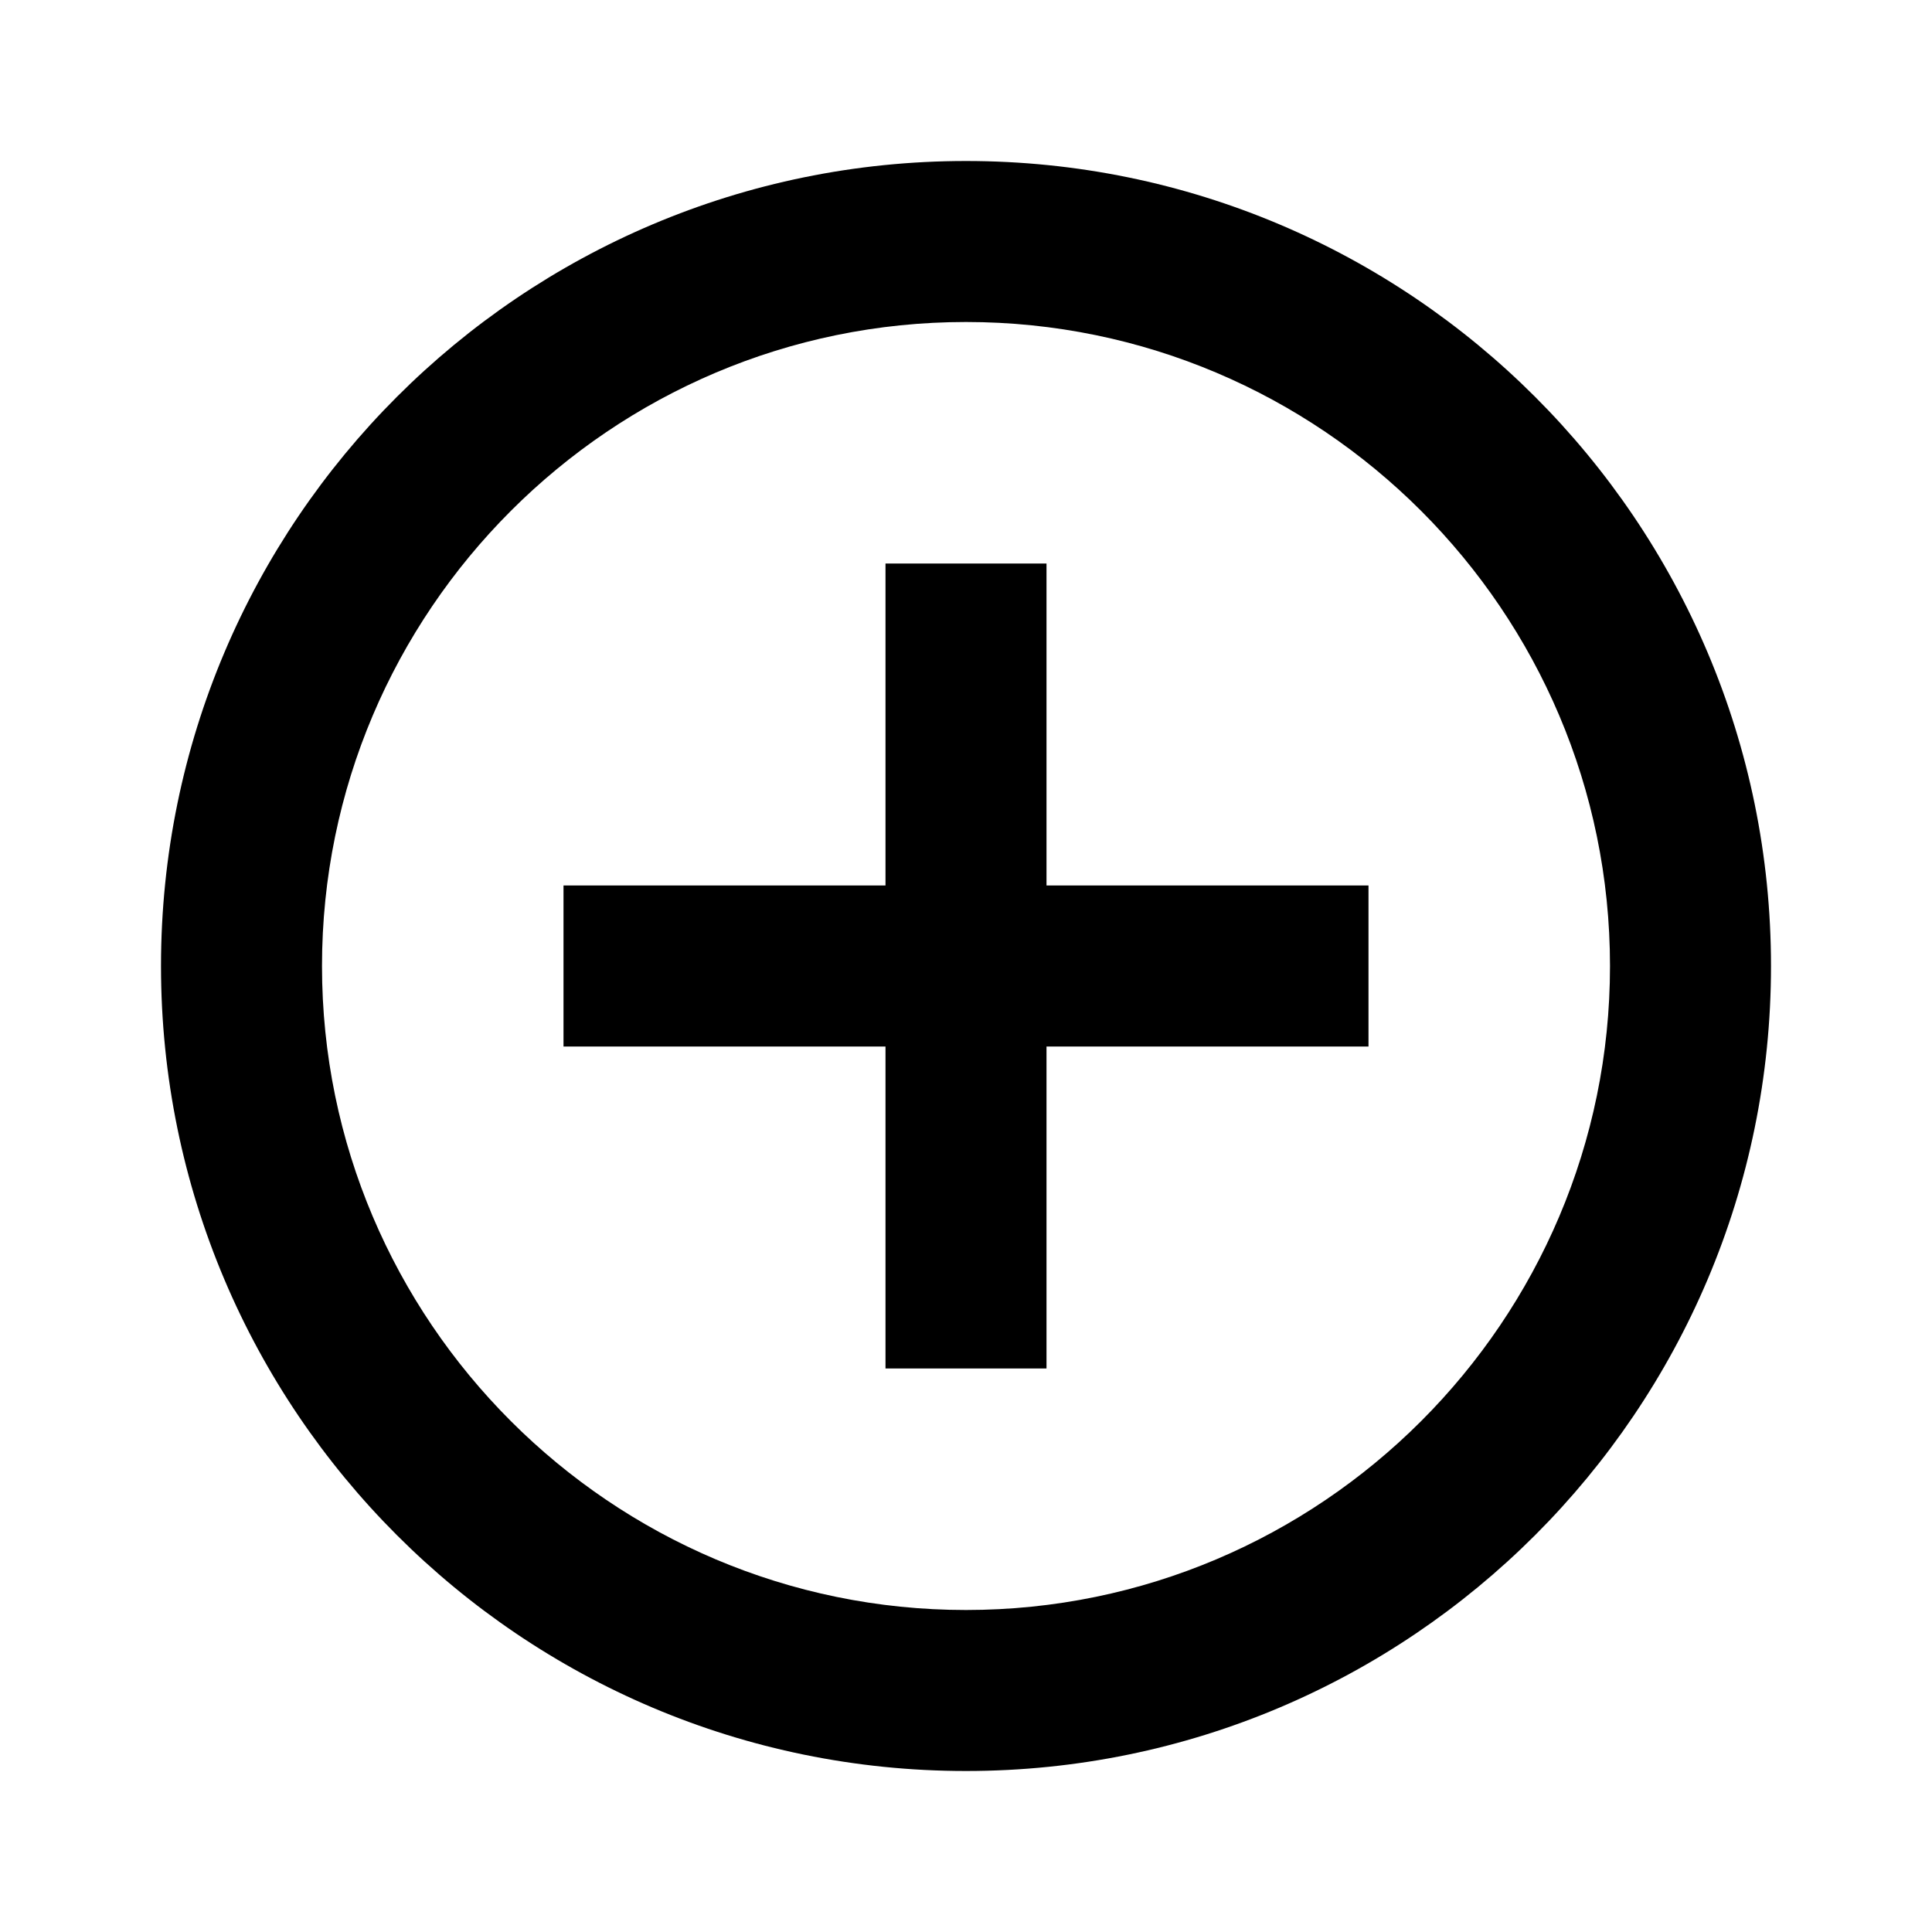
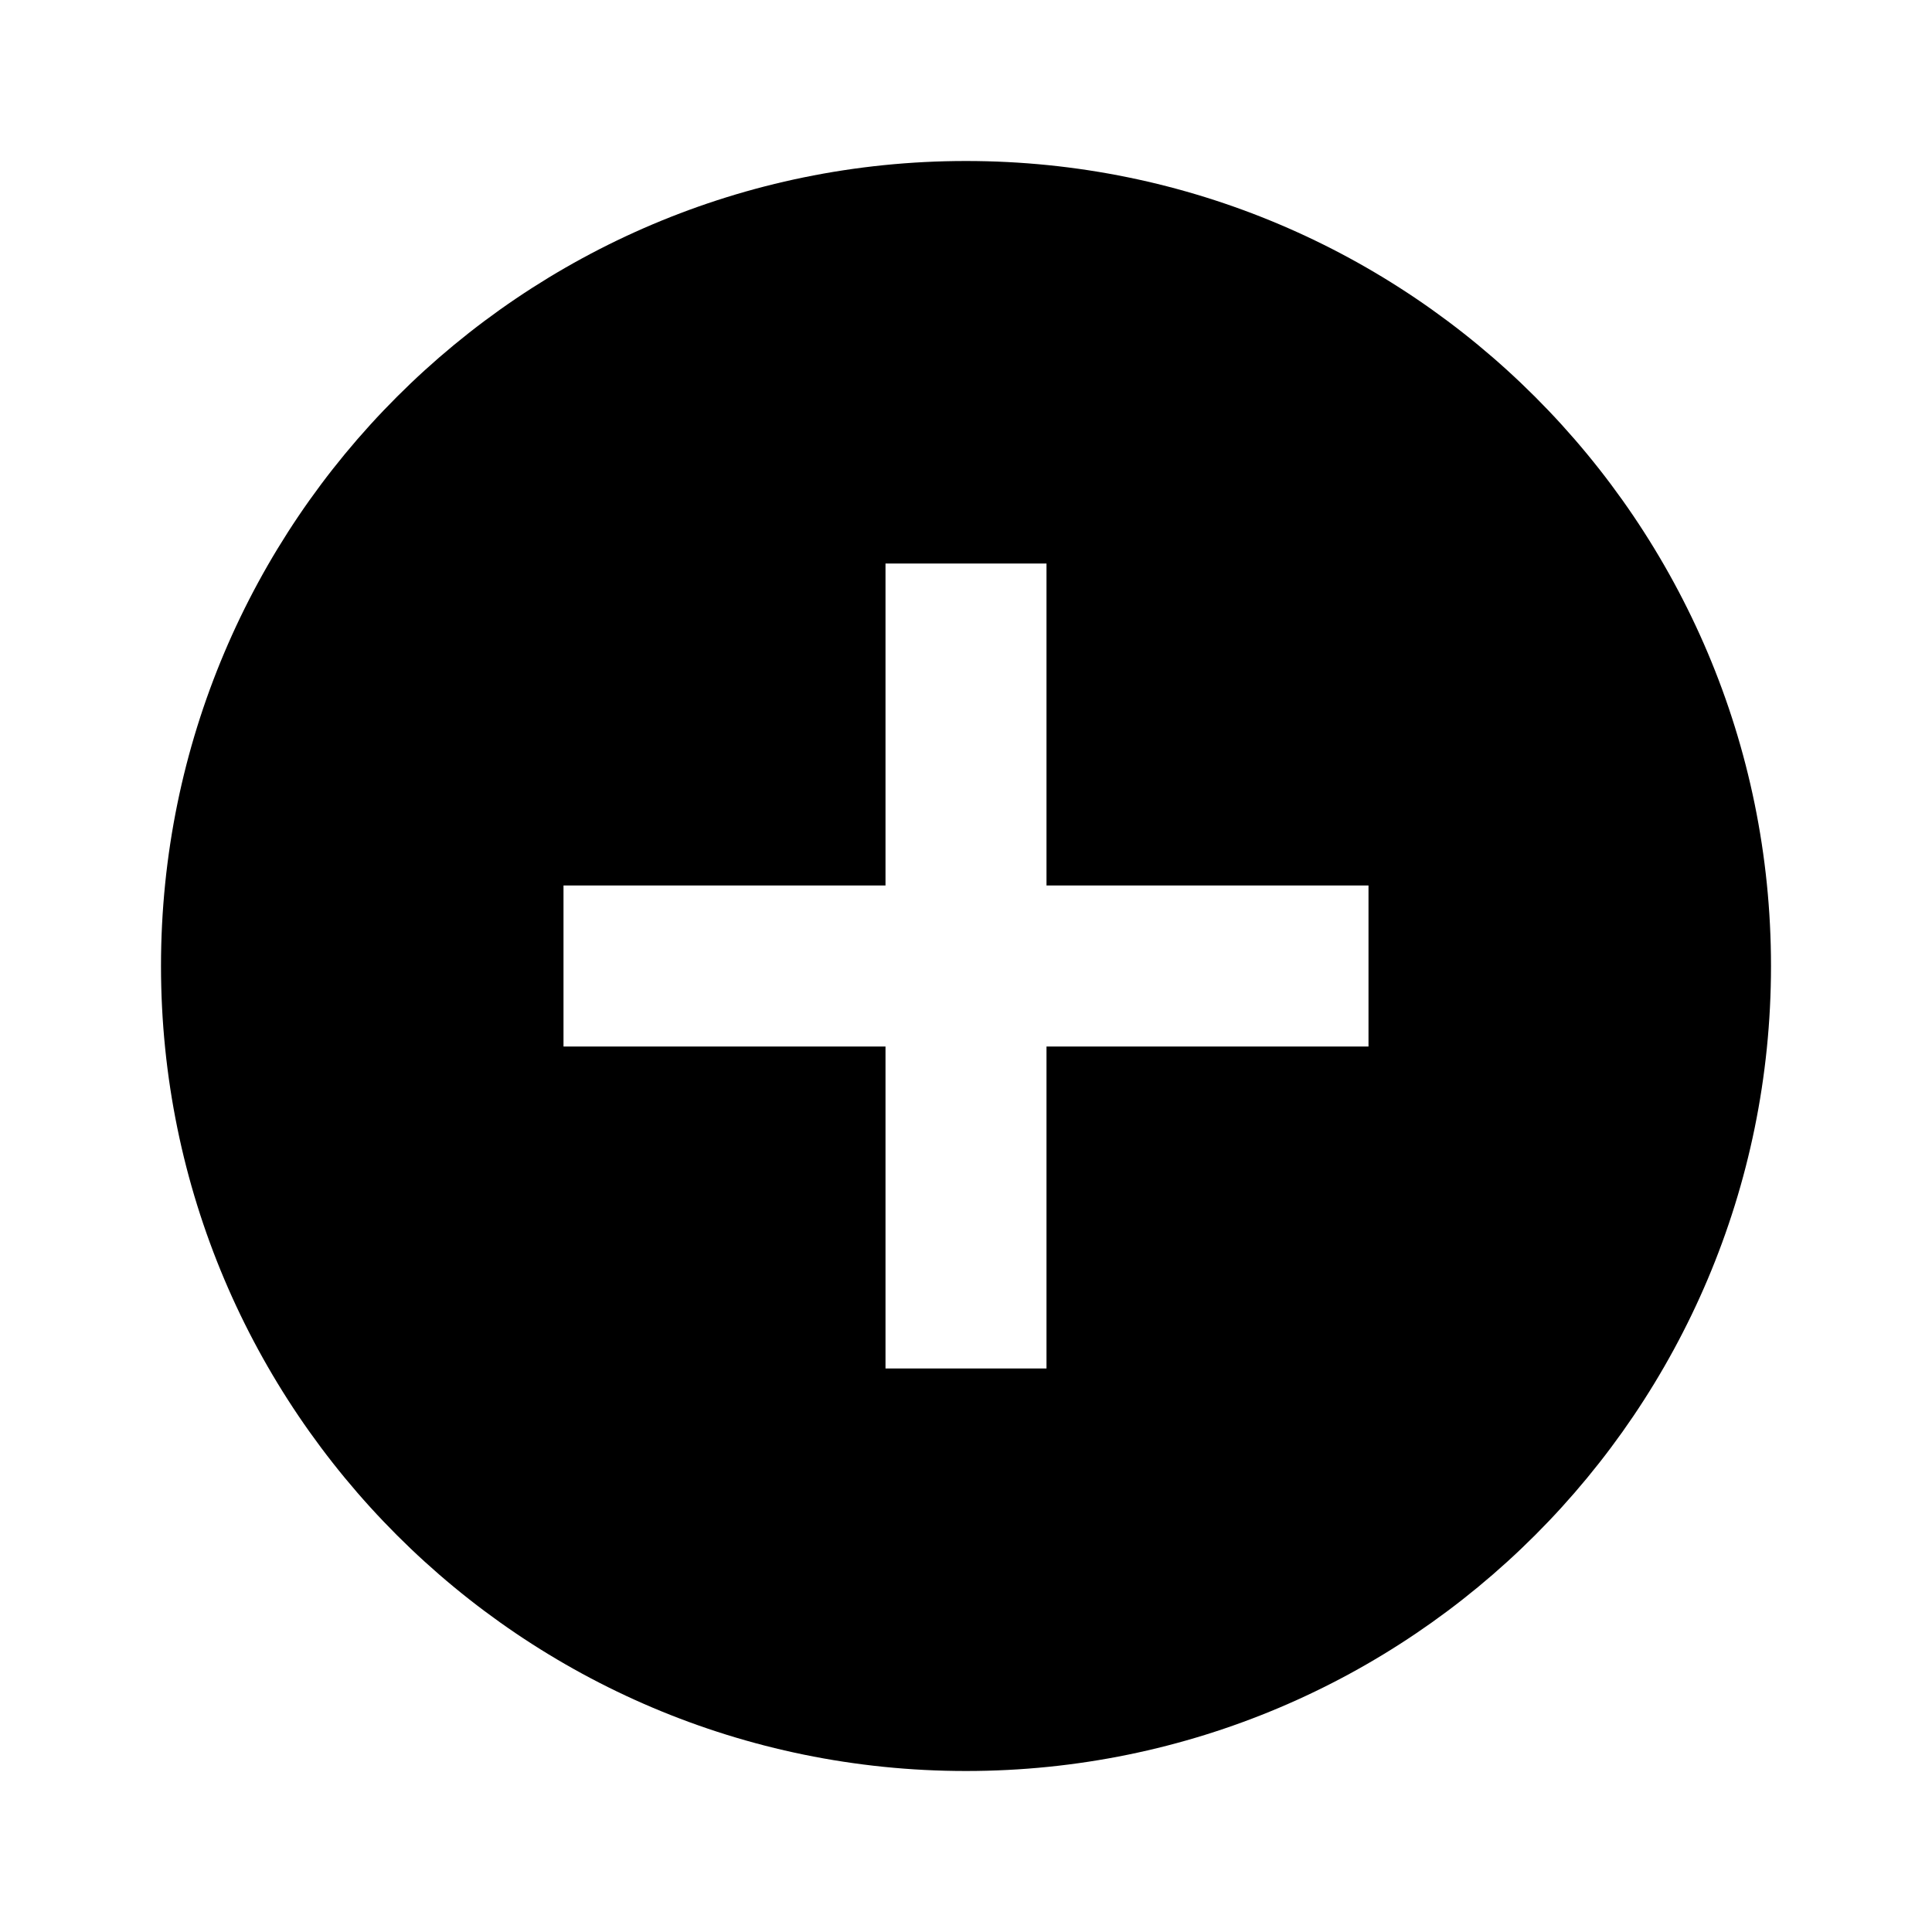
<svg xmlns="http://www.w3.org/2000/svg" height="24px" viewBox="0 0 24 24" width="24px" fill="#000000">
  <path d="M0 0h24v24H0z" fill="none" />
-   <path d="M13 7h-2v4H7v2h4v4h2v-4h4v-2h-4V7zm-1-5C6.48 2 2 6.48 2 12s4.48 10 10 10 10-4.48 10-10S17.52 2 12 2zm0 18c-4.41 0-8-3.59-8-8s3.59-8 8-8 8 3.59 8 8-3.59 8-8 8z" />
+   <path d="M12 2C6.48 2 2 6.48 2 12s4.48 10 10 10 10-4.48 10-10S17.52 2 12 2zm5 11h-4v4h-2v-4H7v-2h4V7h2v4h4v2z" />
</svg>
